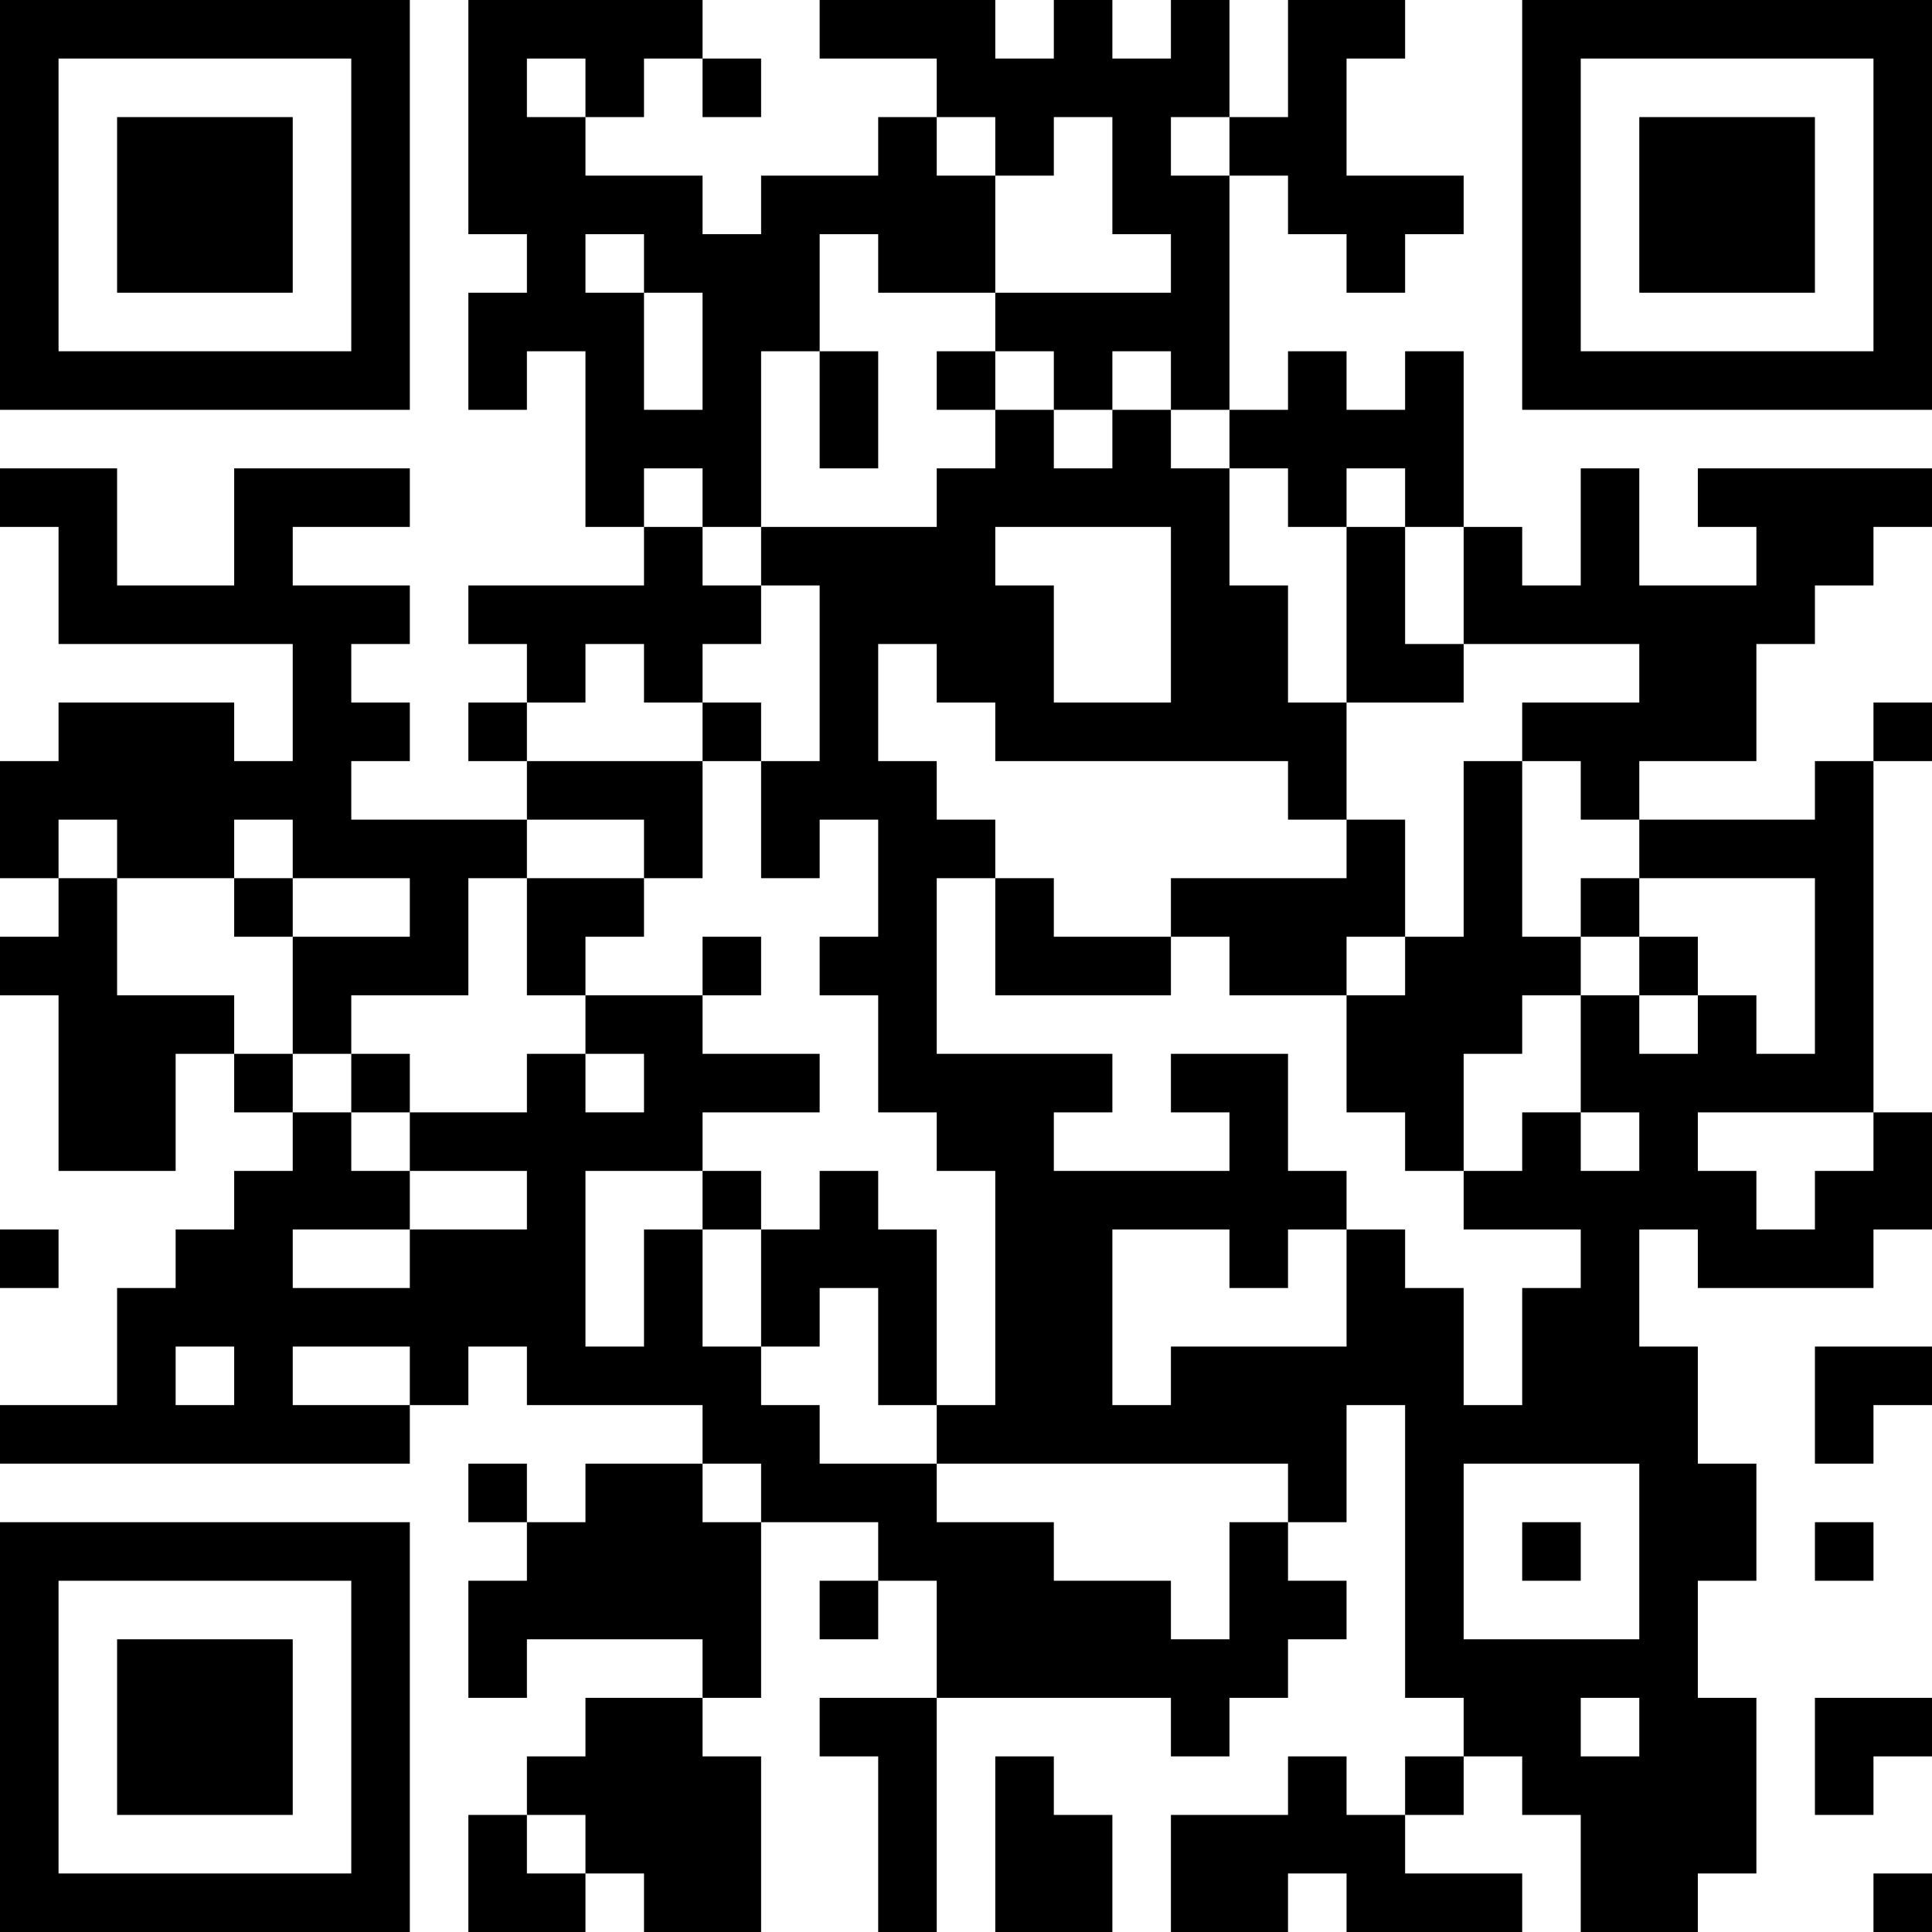
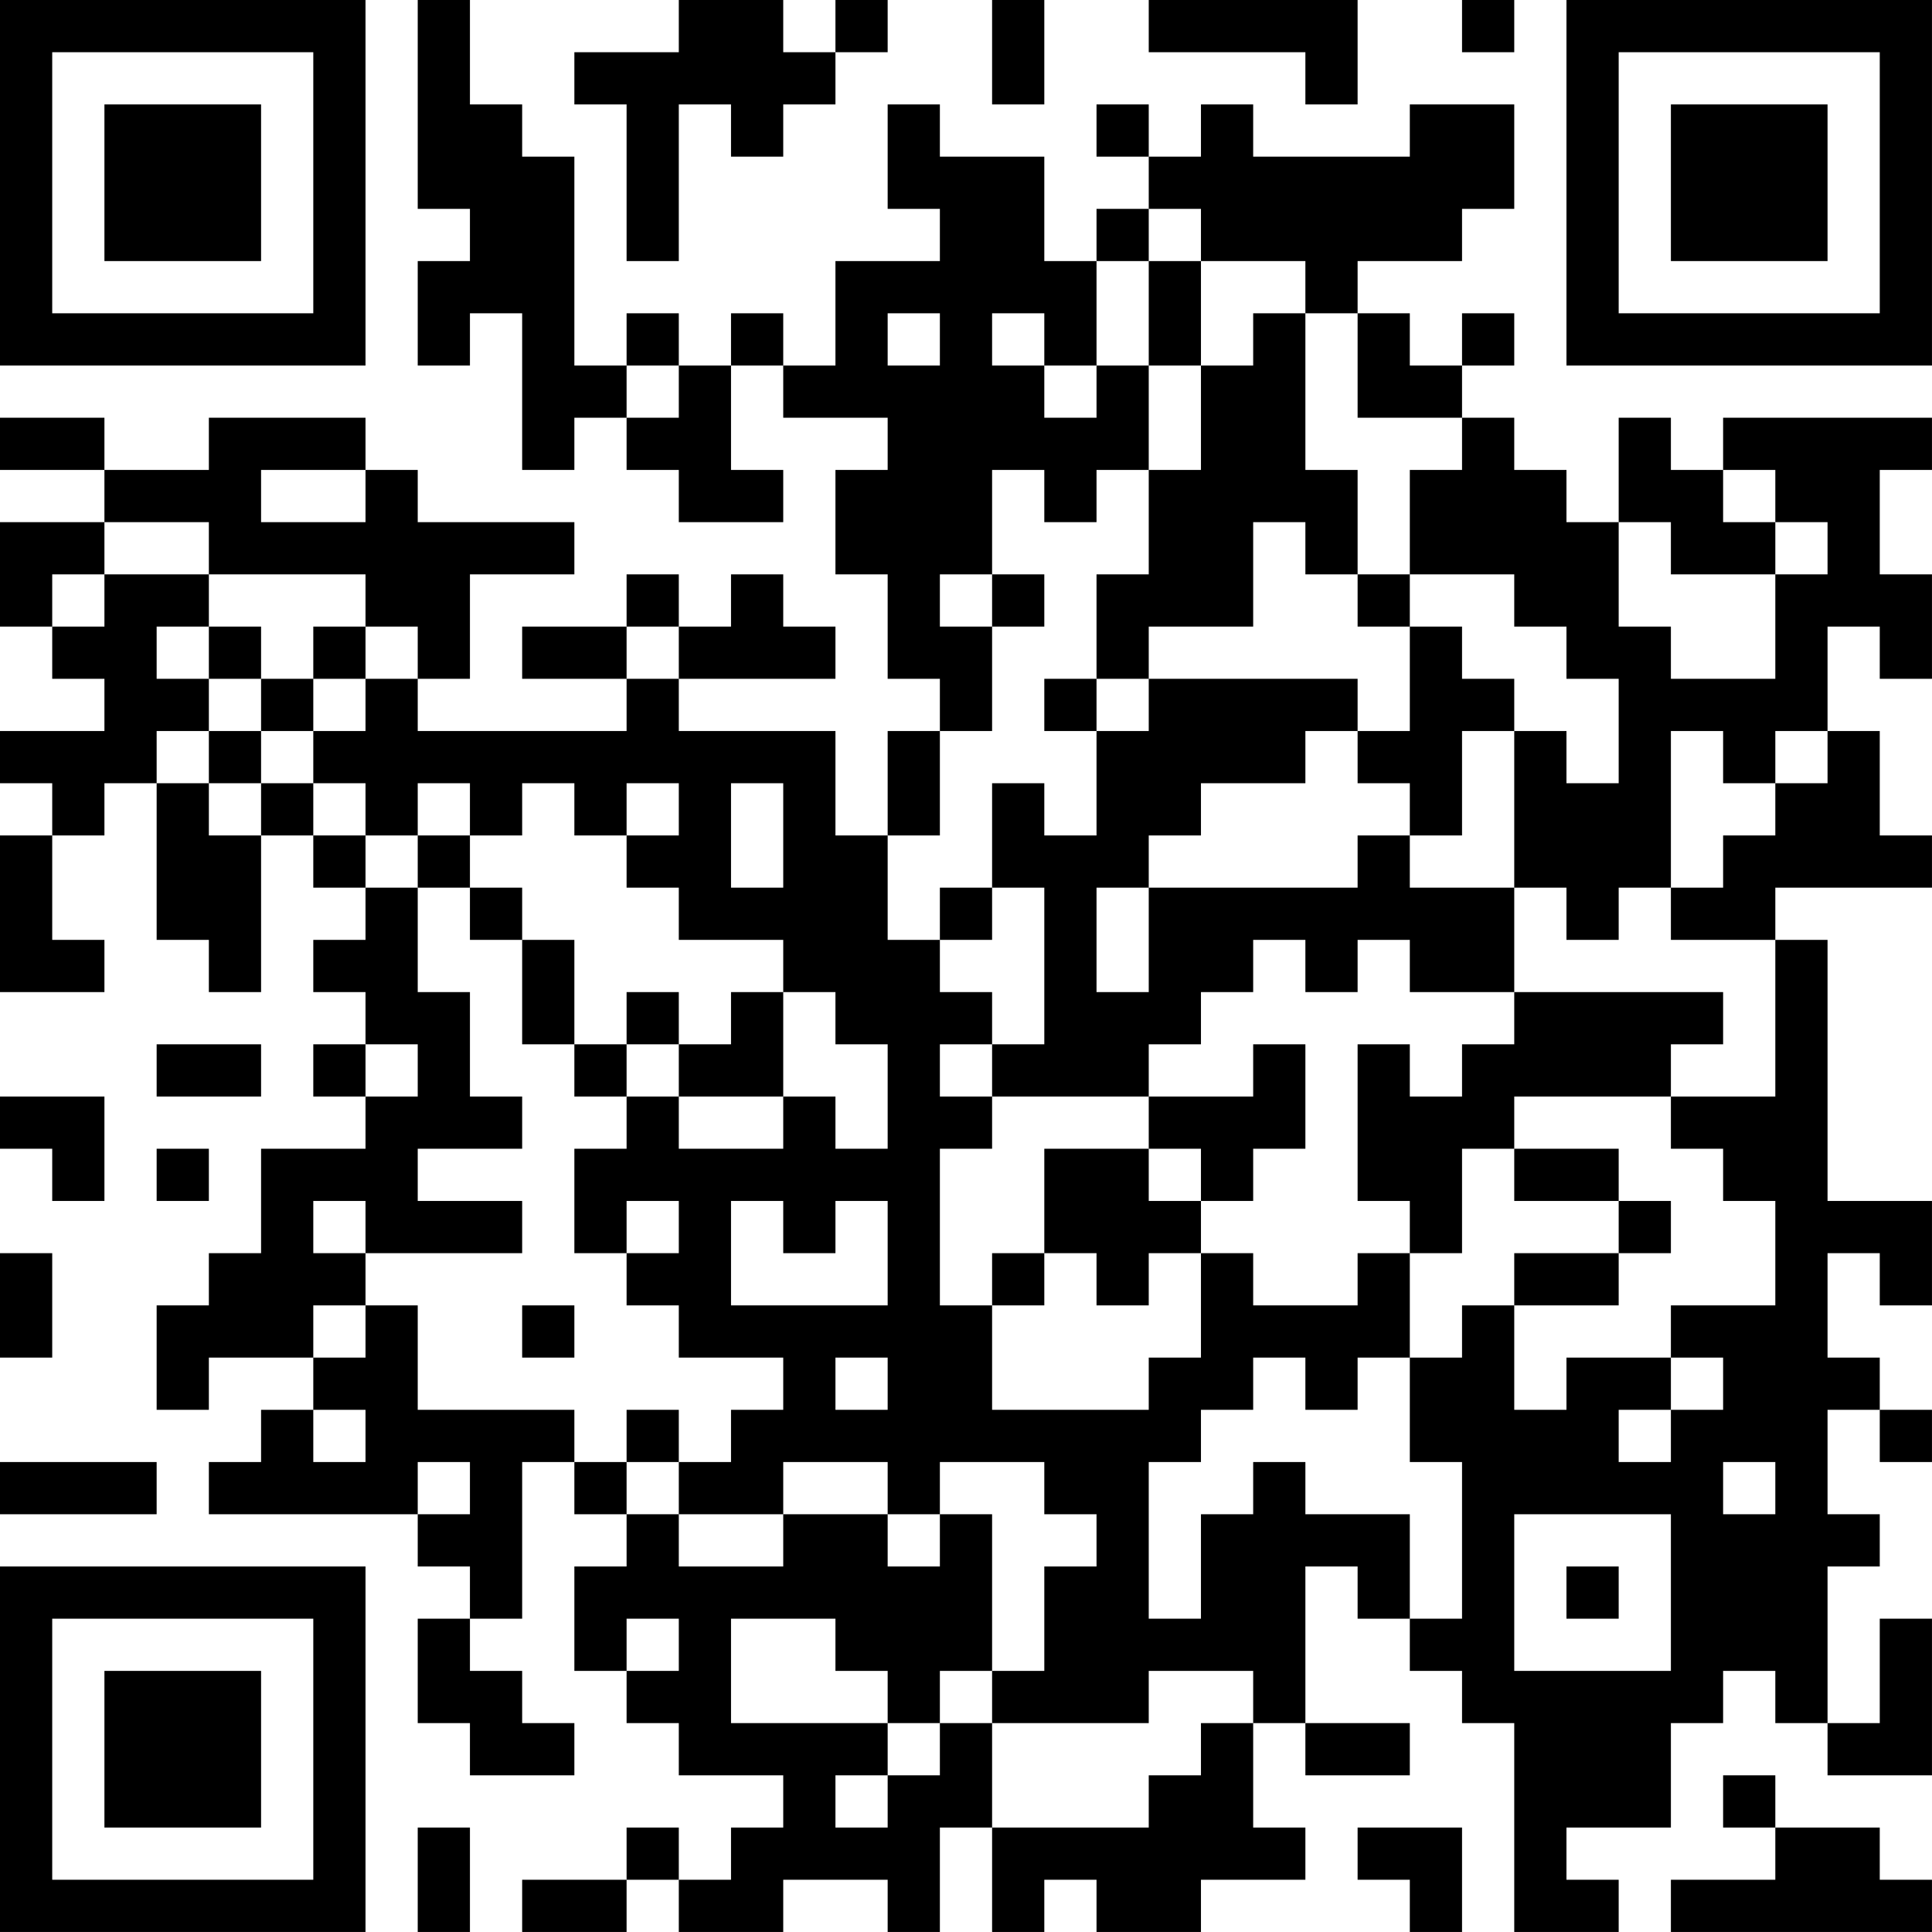
<svg xmlns="http://www.w3.org/2000/svg" version="1.1" width="300" height="300" viewBox="0 0 300 300">
  <rect x="0" y="0" width="300" height="300" fill="#ffffff" />
-   <g transform="scale(9.091)">
+   <g transform="scale(8.108)">
    <g transform="translate(0,0)">
-       <path fill-rule="evenodd" d="M8 0L8 4L9 4L9 5L8 5L8 7L9 7L9 6L10 6L10 9L11 9L11 10L8 10L8 11L9 11L9 12L8 12L8 13L9 13L9 14L6 14L6 13L7 13L7 12L6 12L6 11L7 11L7 10L5 10L5 9L7 9L7 8L4 8L4 10L2 10L2 8L0 8L0 9L1 9L1 11L5 11L5 13L4 13L4 12L1 12L1 13L0 13L0 15L1 15L1 16L0 16L0 17L1 17L1 20L3 20L3 18L4 18L4 19L5 19L5 20L4 20L4 21L3 21L3 22L2 22L2 24L0 24L0 25L7 25L7 24L8 24L8 23L9 23L9 24L12 24L12 25L10 25L10 26L9 26L9 25L8 25L8 26L9 26L9 27L8 27L8 29L9 29L9 28L12 28L12 29L10 29L10 30L9 30L9 31L8 31L8 33L10 33L10 32L11 32L11 33L13 33L13 30L12 30L12 29L13 29L13 26L15 26L15 27L14 27L14 28L15 28L15 27L16 27L16 29L14 29L14 30L15 30L15 33L16 33L16 29L20 29L20 30L21 30L21 29L22 29L22 28L23 28L23 27L22 27L22 26L23 26L23 24L24 24L24 29L25 29L25 30L24 30L24 31L23 31L23 30L22 30L22 31L20 31L20 33L22 33L22 32L23 32L23 33L26 33L26 32L24 32L24 31L25 31L25 30L26 30L26 31L27 31L27 33L29 33L29 32L30 32L30 29L29 29L29 27L30 27L30 25L29 25L29 23L28 23L28 21L29 21L29 22L32 22L32 21L33 21L33 19L32 19L32 13L33 13L33 12L32 12L32 13L31 13L31 14L28 14L28 13L30 13L30 11L31 11L31 10L32 10L32 9L33 9L33 8L29 8L29 9L30 9L30 10L28 10L28 8L27 8L27 10L26 10L26 9L25 9L25 6L24 6L24 7L23 7L23 6L22 6L22 7L21 7L21 3L22 3L22 4L23 4L23 5L24 5L24 4L25 4L25 3L23 3L23 1L24 1L24 0L22 0L22 2L21 2L21 0L20 0L20 1L19 1L19 0L18 0L18 1L17 1L17 0L14 0L14 1L16 1L16 2L15 2L15 3L13 3L13 4L12 4L12 3L10 3L10 2L11 2L11 1L12 1L12 2L13 2L13 1L12 1L12 0ZM9 1L9 2L10 2L10 1ZM16 2L16 3L17 3L17 5L15 5L15 4L14 4L14 6L13 6L13 9L12 9L12 8L11 8L11 9L12 9L12 10L13 10L13 11L12 11L12 12L11 12L11 11L10 11L10 12L9 12L9 13L12 13L12 15L11 15L11 14L9 14L9 15L8 15L8 17L6 17L6 18L5 18L5 16L7 16L7 15L5 15L5 14L4 14L4 15L2 15L2 14L1 14L1 15L2 15L2 17L4 17L4 18L5 18L5 19L6 19L6 20L7 20L7 21L5 21L5 22L7 22L7 21L9 21L9 20L7 20L7 19L9 19L9 18L10 18L10 19L11 19L11 18L10 18L10 17L12 17L12 18L14 18L14 19L12 19L12 20L10 20L10 23L11 23L11 21L12 21L12 23L13 23L13 24L14 24L14 25L16 25L16 26L18 26L18 27L20 27L20 28L21 28L21 26L22 26L22 25L16 25L16 24L17 24L17 20L16 20L16 19L15 19L15 17L14 17L14 16L15 16L15 14L14 14L14 15L13 15L13 13L14 13L14 10L13 10L13 9L16 9L16 8L17 8L17 7L18 7L18 8L19 8L19 7L20 7L20 8L21 8L21 10L22 10L22 12L23 12L23 14L22 14L22 13L17 13L17 12L16 12L16 11L15 11L15 13L16 13L16 14L17 14L17 15L16 15L16 18L19 18L19 19L18 19L18 20L21 20L21 19L20 19L20 18L22 18L22 20L23 20L23 21L22 21L22 22L21 22L21 21L19 21L19 24L20 24L20 23L23 23L23 21L24 21L24 22L25 22L25 24L26 24L26 22L27 22L27 21L25 21L25 20L26 20L26 19L27 19L27 20L28 20L28 19L27 19L27 17L28 17L28 18L29 18L29 17L30 17L30 18L31 18L31 15L28 15L28 14L27 14L27 13L26 13L26 12L28 12L28 11L25 11L25 9L24 9L24 8L23 8L23 9L22 9L22 8L21 8L21 7L20 7L20 6L19 6L19 7L18 7L18 6L17 6L17 5L20 5L20 4L19 4L19 2L18 2L18 3L17 3L17 2ZM20 2L20 3L21 3L21 2ZM10 4L10 5L11 5L11 7L12 7L12 5L11 5L11 4ZM14 6L14 8L15 8L15 6ZM16 6L16 7L17 7L17 6ZM17 9L17 10L18 10L18 12L20 12L20 9ZM23 9L23 12L25 12L25 11L24 11L24 9ZM12 12L12 13L13 13L13 12ZM25 13L25 16L24 16L24 14L23 14L23 15L20 15L20 16L18 16L18 15L17 15L17 17L20 17L20 16L21 16L21 17L23 17L23 19L24 19L24 20L25 20L25 18L26 18L26 17L27 17L27 16L28 16L28 17L29 17L29 16L28 16L28 15L27 15L27 16L26 16L26 13ZM4 15L4 16L5 16L5 15ZM9 15L9 17L10 17L10 16L11 16L11 15ZM12 16L12 17L13 17L13 16ZM23 16L23 17L24 17L24 16ZM6 18L6 19L7 19L7 18ZM29 19L29 20L30 20L30 21L31 21L31 20L32 20L32 19ZM12 20L12 21L13 21L13 23L14 23L14 22L15 22L15 24L16 24L16 21L15 21L15 20L14 20L14 21L13 21L13 20ZM0 21L0 22L1 22L1 21ZM3 23L3 24L4 24L4 23ZM5 23L5 24L7 24L7 23ZM31 23L31 25L32 25L32 24L33 24L33 23ZM12 25L12 26L13 26L13 25ZM25 25L25 28L28 28L28 25ZM26 26L26 27L27 27L27 26ZM31 26L31 27L32 27L32 26ZM27 29L27 30L28 30L28 29ZM31 29L31 31L32 31L32 30L33 30L33 29ZM17 30L17 33L19 33L19 31L18 31L18 30ZM9 31L9 32L10 32L10 31ZM32 32L32 33L33 33L33 32ZM0 0L0 7L7 7L7 0ZM1 1L1 6L6 6L6 1ZM2 2L2 5L5 5L5 2ZM26 0L26 7L33 7L33 0ZM27 1L27 6L32 6L32 1ZM28 2L28 5L31 5L31 2ZM0 26L0 33L7 33L7 26ZM1 27L1 32L6 32L6 27ZM2 28L2 31L5 31L5 28Z" fill="#000000" />
+       <path fill-rule="evenodd" d="M8 0L8 4L9 4L9 5L8 5L8 7L9 7L9 6L10 6L10 9L11 9L11 8L12 8L12 9L13 9L13 10L15 10L15 9L14 9L14 7L15 7L15 8L17 8L17 9L16 9L16 11L17 11L17 13L18 13L18 14L17 14L17 16L16 16L16 14L13 14L13 13L16 13L16 12L15 12L15 11L14 11L14 12L13 12L13 11L12 11L12 12L10 12L10 13L12 13L12 14L8 14L8 13L9 13L9 11L11 11L11 10L8 10L8 9L7 9L7 8L4 8L4 9L2 9L2 8L0 8L0 9L2 9L2 10L0 10L0 12L1 12L1 13L2 13L2 14L0 14L0 15L1 15L1 16L0 16L0 19L2 19L2 18L1 18L1 16L2 16L2 15L3 15L3 18L4 18L4 19L5 19L5 16L6 16L6 17L7 17L7 18L6 18L6 19L7 19L7 20L6 20L6 21L7 21L7 22L5 22L5 24L4 24L4 25L3 25L3 27L4 27L4 26L6 26L6 27L5 27L5 28L4 28L4 29L8 29L8 30L9 30L9 31L8 31L8 33L9 33L9 34L11 34L11 33L10 33L10 32L9 32L9 31L10 31L10 28L11 28L11 29L12 29L12 30L11 30L11 32L12 32L12 33L13 33L13 34L15 34L15 35L14 35L14 36L13 36L13 35L12 35L12 36L10 36L10 37L12 37L12 36L13 36L13 37L15 37L15 36L17 36L17 37L18 37L18 35L19 35L19 37L20 37L20 36L21 36L21 37L23 37L23 36L25 36L25 35L24 35L24 33L25 33L25 34L27 34L27 33L25 33L25 30L26 30L26 31L27 31L27 32L28 32L28 33L29 33L29 37L31 37L31 36L30 36L30 35L32 35L32 33L33 33L33 32L34 32L34 33L35 33L35 34L37 34L37 31L36 31L36 33L35 33L35 30L36 30L36 29L35 29L35 27L36 27L36 28L37 28L37 27L36 27L36 26L35 26L35 24L36 24L36 25L37 25L37 23L35 23L35 18L34 18L34 17L37 17L37 16L36 16L36 14L35 14L35 12L36 12L36 13L37 13L37 11L36 11L36 9L37 9L37 8L33 8L33 9L32 9L32 8L31 8L31 10L30 10L30 9L29 9L29 8L28 8L28 7L29 7L29 6L28 6L28 7L27 7L27 6L26 6L26 5L28 5L28 4L29 4L29 2L27 2L27 3L24 3L24 2L23 2L23 3L22 3L22 2L21 2L21 3L22 3L22 4L21 4L21 5L20 5L20 3L18 3L18 2L17 2L17 4L18 4L18 5L16 5L16 7L15 7L15 6L14 6L14 7L13 7L13 6L12 6L12 7L11 7L11 3L10 3L10 2L9 2L9 0ZM13 0L13 1L11 1L11 2L12 2L12 5L13 5L13 2L14 2L14 3L15 3L15 2L16 2L16 1L17 1L17 0L16 0L16 1L15 1L15 0ZM19 0L19 2L20 2L20 0ZM22 0L22 1L25 1L25 2L26 2L26 0ZM28 0L28 1L29 1L29 0ZM22 4L22 5L21 5L21 7L20 7L20 6L19 6L19 7L20 7L20 8L21 8L21 7L22 7L22 9L21 9L21 10L20 10L20 9L19 9L19 11L18 11L18 12L19 12L19 14L18 14L18 16L17 16L17 18L18 18L18 19L19 19L19 20L18 20L18 21L19 21L19 22L18 22L18 25L19 25L19 27L22 27L22 26L23 26L23 24L24 24L24 25L26 25L26 24L27 24L27 26L26 26L26 27L25 27L25 26L24 26L24 27L23 27L23 28L22 28L22 31L23 31L23 29L24 29L24 28L25 28L25 29L27 29L27 31L28 31L28 28L27 28L27 26L28 26L28 25L29 25L29 27L30 27L30 26L32 26L32 27L31 27L31 28L32 28L32 27L33 27L33 26L32 26L32 25L34 25L34 23L33 23L33 22L32 22L32 21L34 21L34 18L32 18L32 17L33 17L33 16L34 16L34 15L35 15L35 14L34 14L34 15L33 15L33 14L32 14L32 17L31 17L31 18L30 18L30 17L29 17L29 14L30 14L30 15L31 15L31 13L30 13L30 12L29 12L29 11L27 11L27 9L28 9L28 8L26 8L26 6L25 6L25 5L23 5L23 4ZM22 5L22 7L23 7L23 9L22 9L22 11L21 11L21 13L20 13L20 14L21 14L21 16L20 16L20 15L19 15L19 17L18 17L18 18L19 18L19 17L20 17L20 20L19 20L19 21L22 21L22 22L20 22L20 24L19 24L19 25L20 25L20 24L21 24L21 25L22 25L22 24L23 24L23 23L24 23L24 22L25 22L25 20L24 20L24 21L22 21L22 20L23 20L23 19L24 19L24 18L25 18L25 19L26 19L26 18L27 18L27 19L29 19L29 20L28 20L28 21L27 21L27 20L26 20L26 23L27 23L27 24L28 24L28 22L29 22L29 23L31 23L31 24L29 24L29 25L31 25L31 24L32 24L32 23L31 23L31 22L29 22L29 21L32 21L32 20L33 20L33 19L29 19L29 17L27 17L27 16L28 16L28 14L29 14L29 13L28 13L28 12L27 12L27 11L26 11L26 9L25 9L25 6L24 6L24 7L23 7L23 5ZM17 6L17 7L18 7L18 6ZM12 7L12 8L13 8L13 7ZM5 9L5 10L7 10L7 9ZM33 9L33 10L34 10L34 11L32 11L32 10L31 10L31 12L32 12L32 13L34 13L34 11L35 11L35 10L34 10L34 9ZM2 10L2 11L1 11L1 12L2 12L2 11L4 11L4 12L3 12L3 13L4 13L4 14L3 14L3 15L4 15L4 16L5 16L5 15L6 15L6 16L7 16L7 17L8 17L8 19L9 19L9 21L10 21L10 22L8 22L8 23L10 23L10 24L7 24L7 23L6 23L6 24L7 24L7 25L6 25L6 26L7 26L7 25L8 25L8 27L11 27L11 28L12 28L12 29L13 29L13 30L15 30L15 29L17 29L17 30L18 30L18 29L19 29L19 32L18 32L18 33L17 33L17 32L16 32L16 31L14 31L14 33L17 33L17 34L16 34L16 35L17 35L17 34L18 34L18 33L19 33L19 35L22 35L22 34L23 34L23 33L24 33L24 32L22 32L22 33L19 33L19 32L20 32L20 30L21 30L21 29L20 29L20 28L18 28L18 29L17 29L17 28L15 28L15 29L13 29L13 28L14 28L14 27L15 27L15 26L13 26L13 25L12 25L12 24L13 24L13 23L12 23L12 24L11 24L11 22L12 22L12 21L13 21L13 22L15 22L15 21L16 21L16 22L17 22L17 20L16 20L16 19L15 19L15 18L13 18L13 17L12 17L12 16L13 16L13 15L12 15L12 16L11 16L11 15L10 15L10 16L9 16L9 15L8 15L8 16L7 16L7 15L6 15L6 14L7 14L7 13L8 13L8 12L7 12L7 11L4 11L4 10ZM24 10L24 12L22 12L22 13L21 13L21 14L22 14L22 13L26 13L26 14L25 14L25 15L23 15L23 16L22 16L22 17L21 17L21 19L22 19L22 17L26 17L26 16L27 16L27 15L26 15L26 14L27 14L27 12L26 12L26 11L25 11L25 10ZM19 11L19 12L20 12L20 11ZM4 12L4 13L5 13L5 14L4 14L4 15L5 15L5 14L6 14L6 13L7 13L7 12L6 12L6 13L5 13L5 12ZM12 12L12 13L13 13L13 12ZM14 15L14 17L15 17L15 15ZM8 16L8 17L9 17L9 18L10 18L10 20L11 20L11 21L12 21L12 20L13 20L13 21L15 21L15 19L14 19L14 20L13 20L13 19L12 19L12 20L11 20L11 18L10 18L10 17L9 17L9 16ZM3 20L3 21L5 21L5 20ZM7 20L7 21L8 21L8 20ZM0 21L0 22L1 22L1 23L2 23L2 21ZM3 22L3 23L4 23L4 22ZM22 22L22 23L23 23L23 22ZM14 23L14 25L17 25L17 23L16 23L16 24L15 24L15 23ZM0 24L0 26L1 26L1 24ZM10 25L10 26L11 26L11 25ZM16 26L16 27L17 27L17 26ZM6 27L6 28L7 28L7 27ZM12 27L12 28L13 28L13 27ZM0 28L0 29L3 29L3 28ZM8 28L8 29L9 29L9 28ZM33 28L33 29L34 29L34 28ZM29 29L29 32L32 32L32 29ZM30 30L30 31L31 31L31 30ZM12 31L12 32L13 32L13 31ZM33 34L33 35L34 35L34 36L32 36L32 37L37 37L37 36L36 36L36 35L34 35L34 34ZM8 35L8 37L9 37L9 35ZM26 35L26 36L27 36L27 37L28 37L28 35ZM0 0L0 7L7 7L7 0ZM1 1L1 6L6 6L6 1ZM2 2L2 5L5 5L5 2ZM30 0L30 7L37 7L37 0ZM31 1L31 6L36 6L36 1ZM32 2L32 5L35 5L35 2ZM0 30L0 37L7 37L7 30ZM1 31L1 36L6 36L6 31ZM2 32L2 35L5 35L5 32Z" fill="#000000" />
    </g>
  </g>
</svg>
